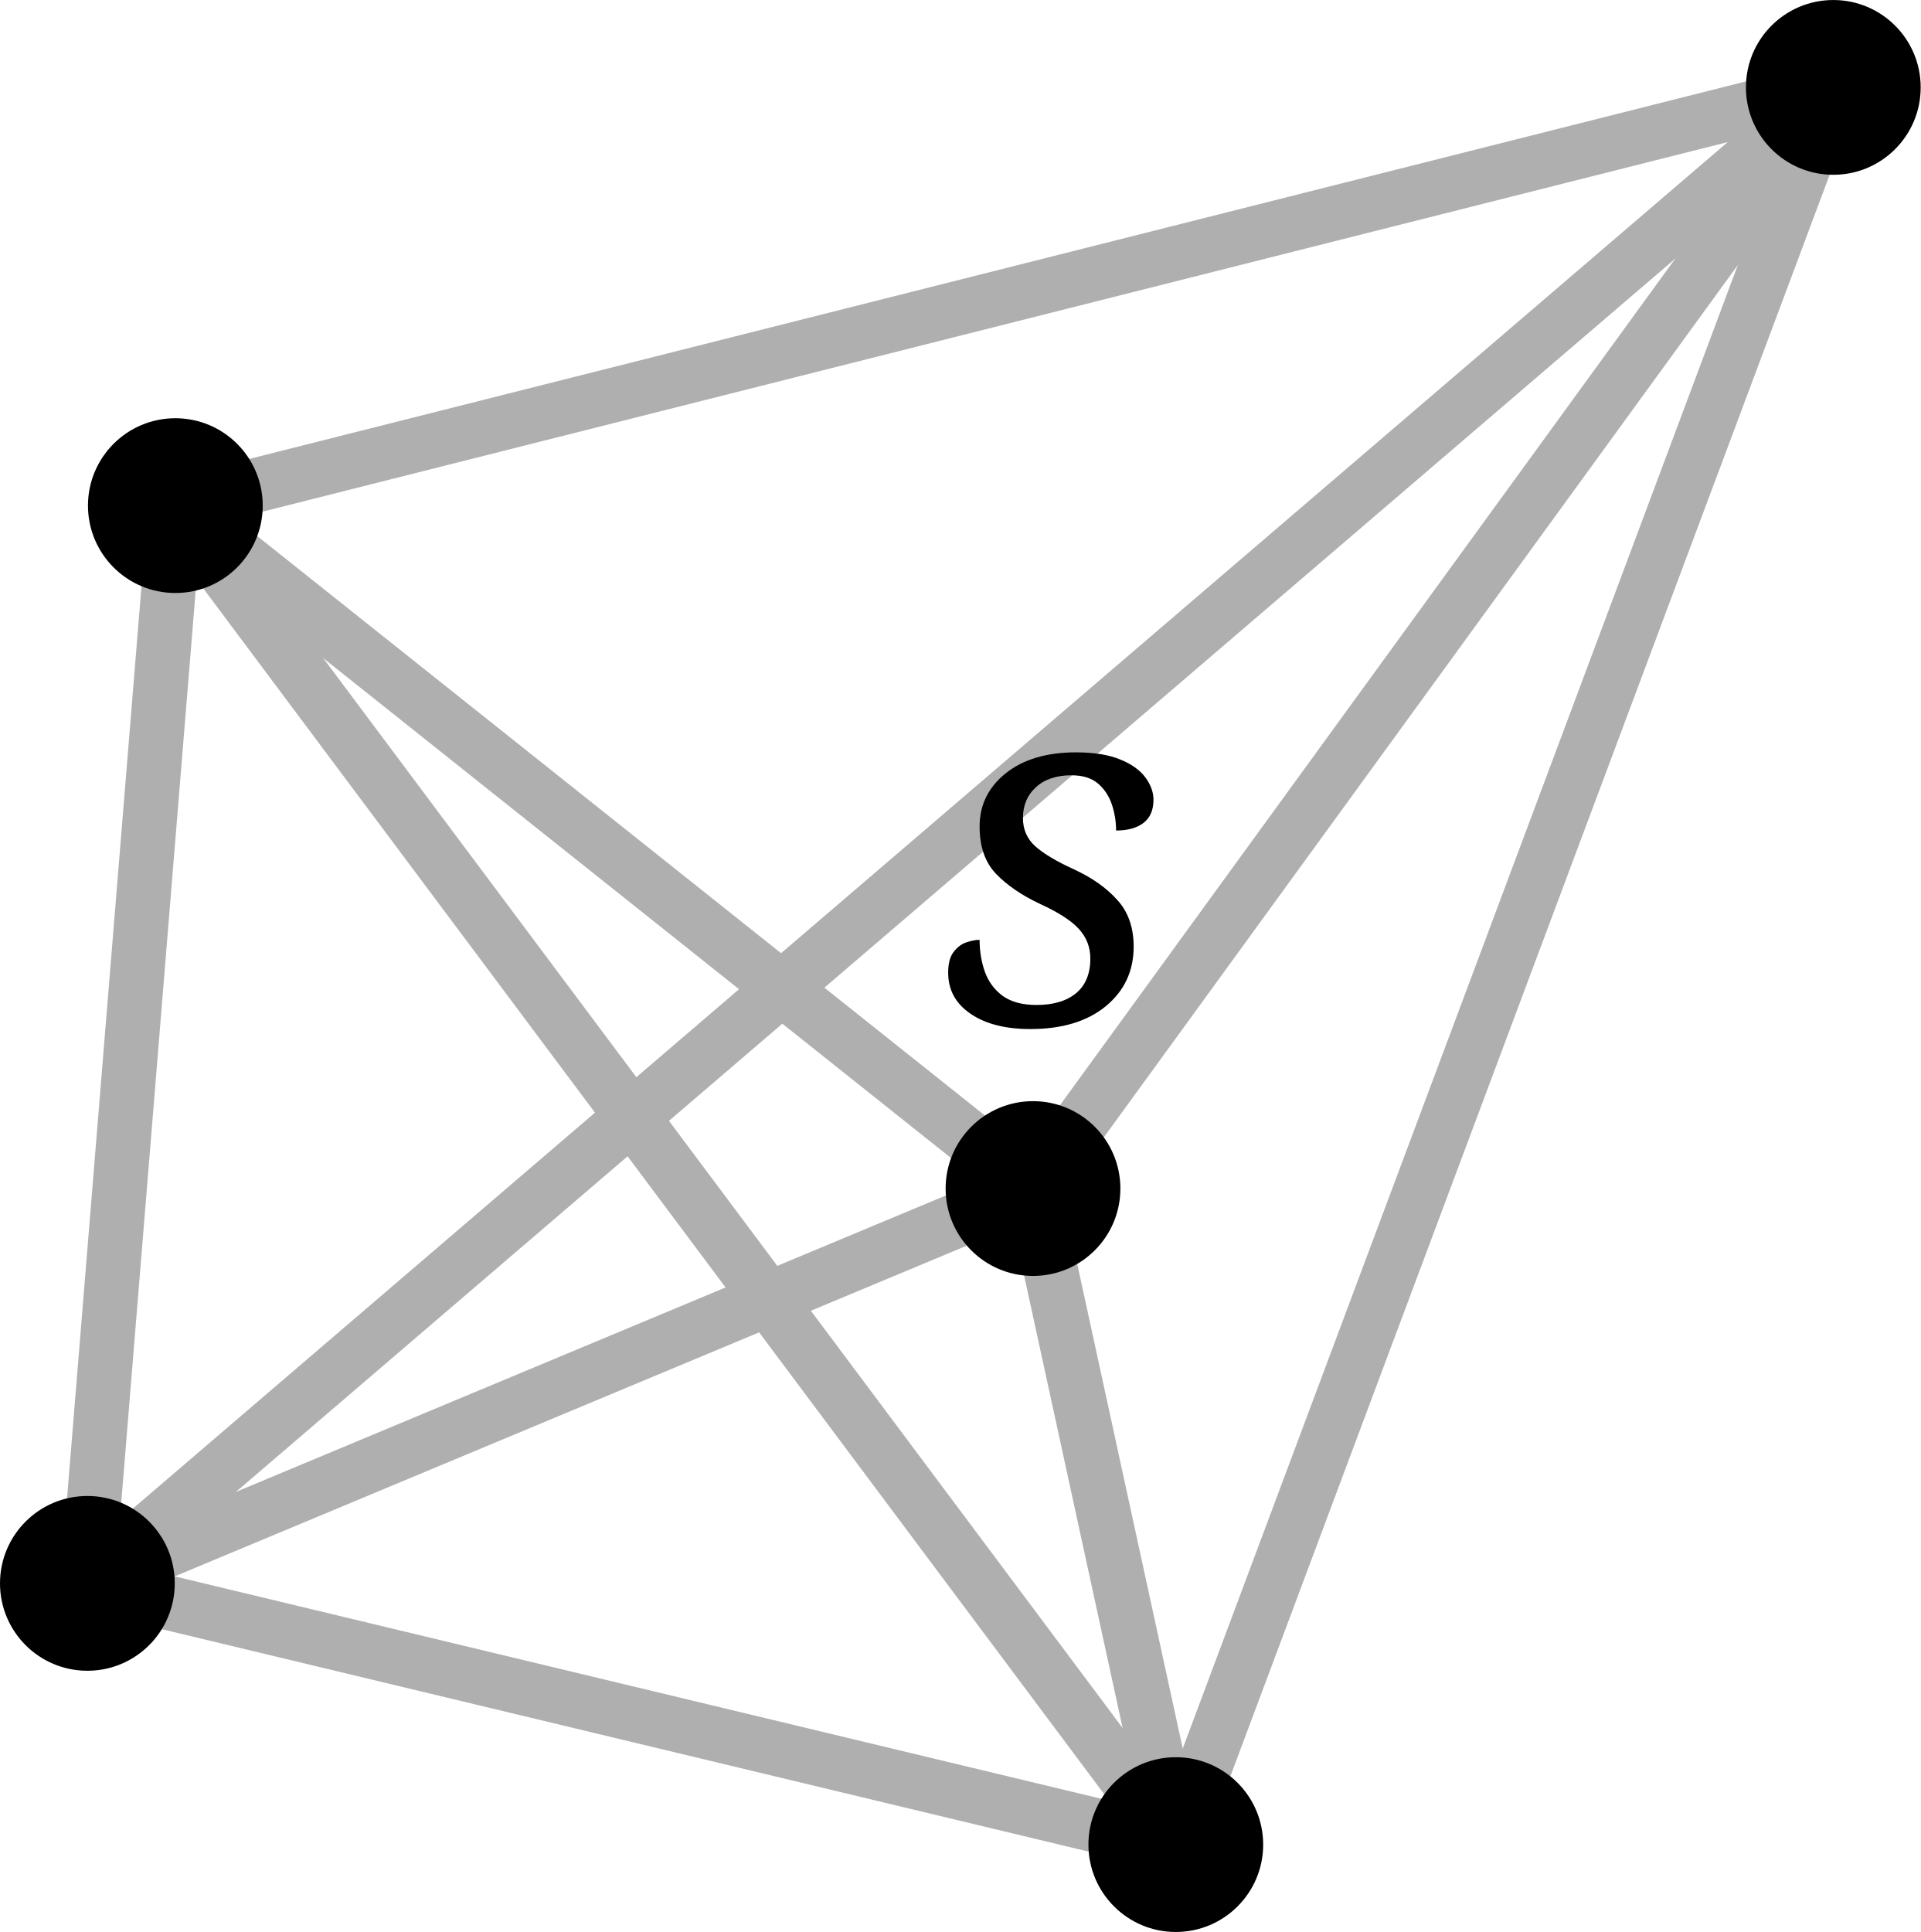
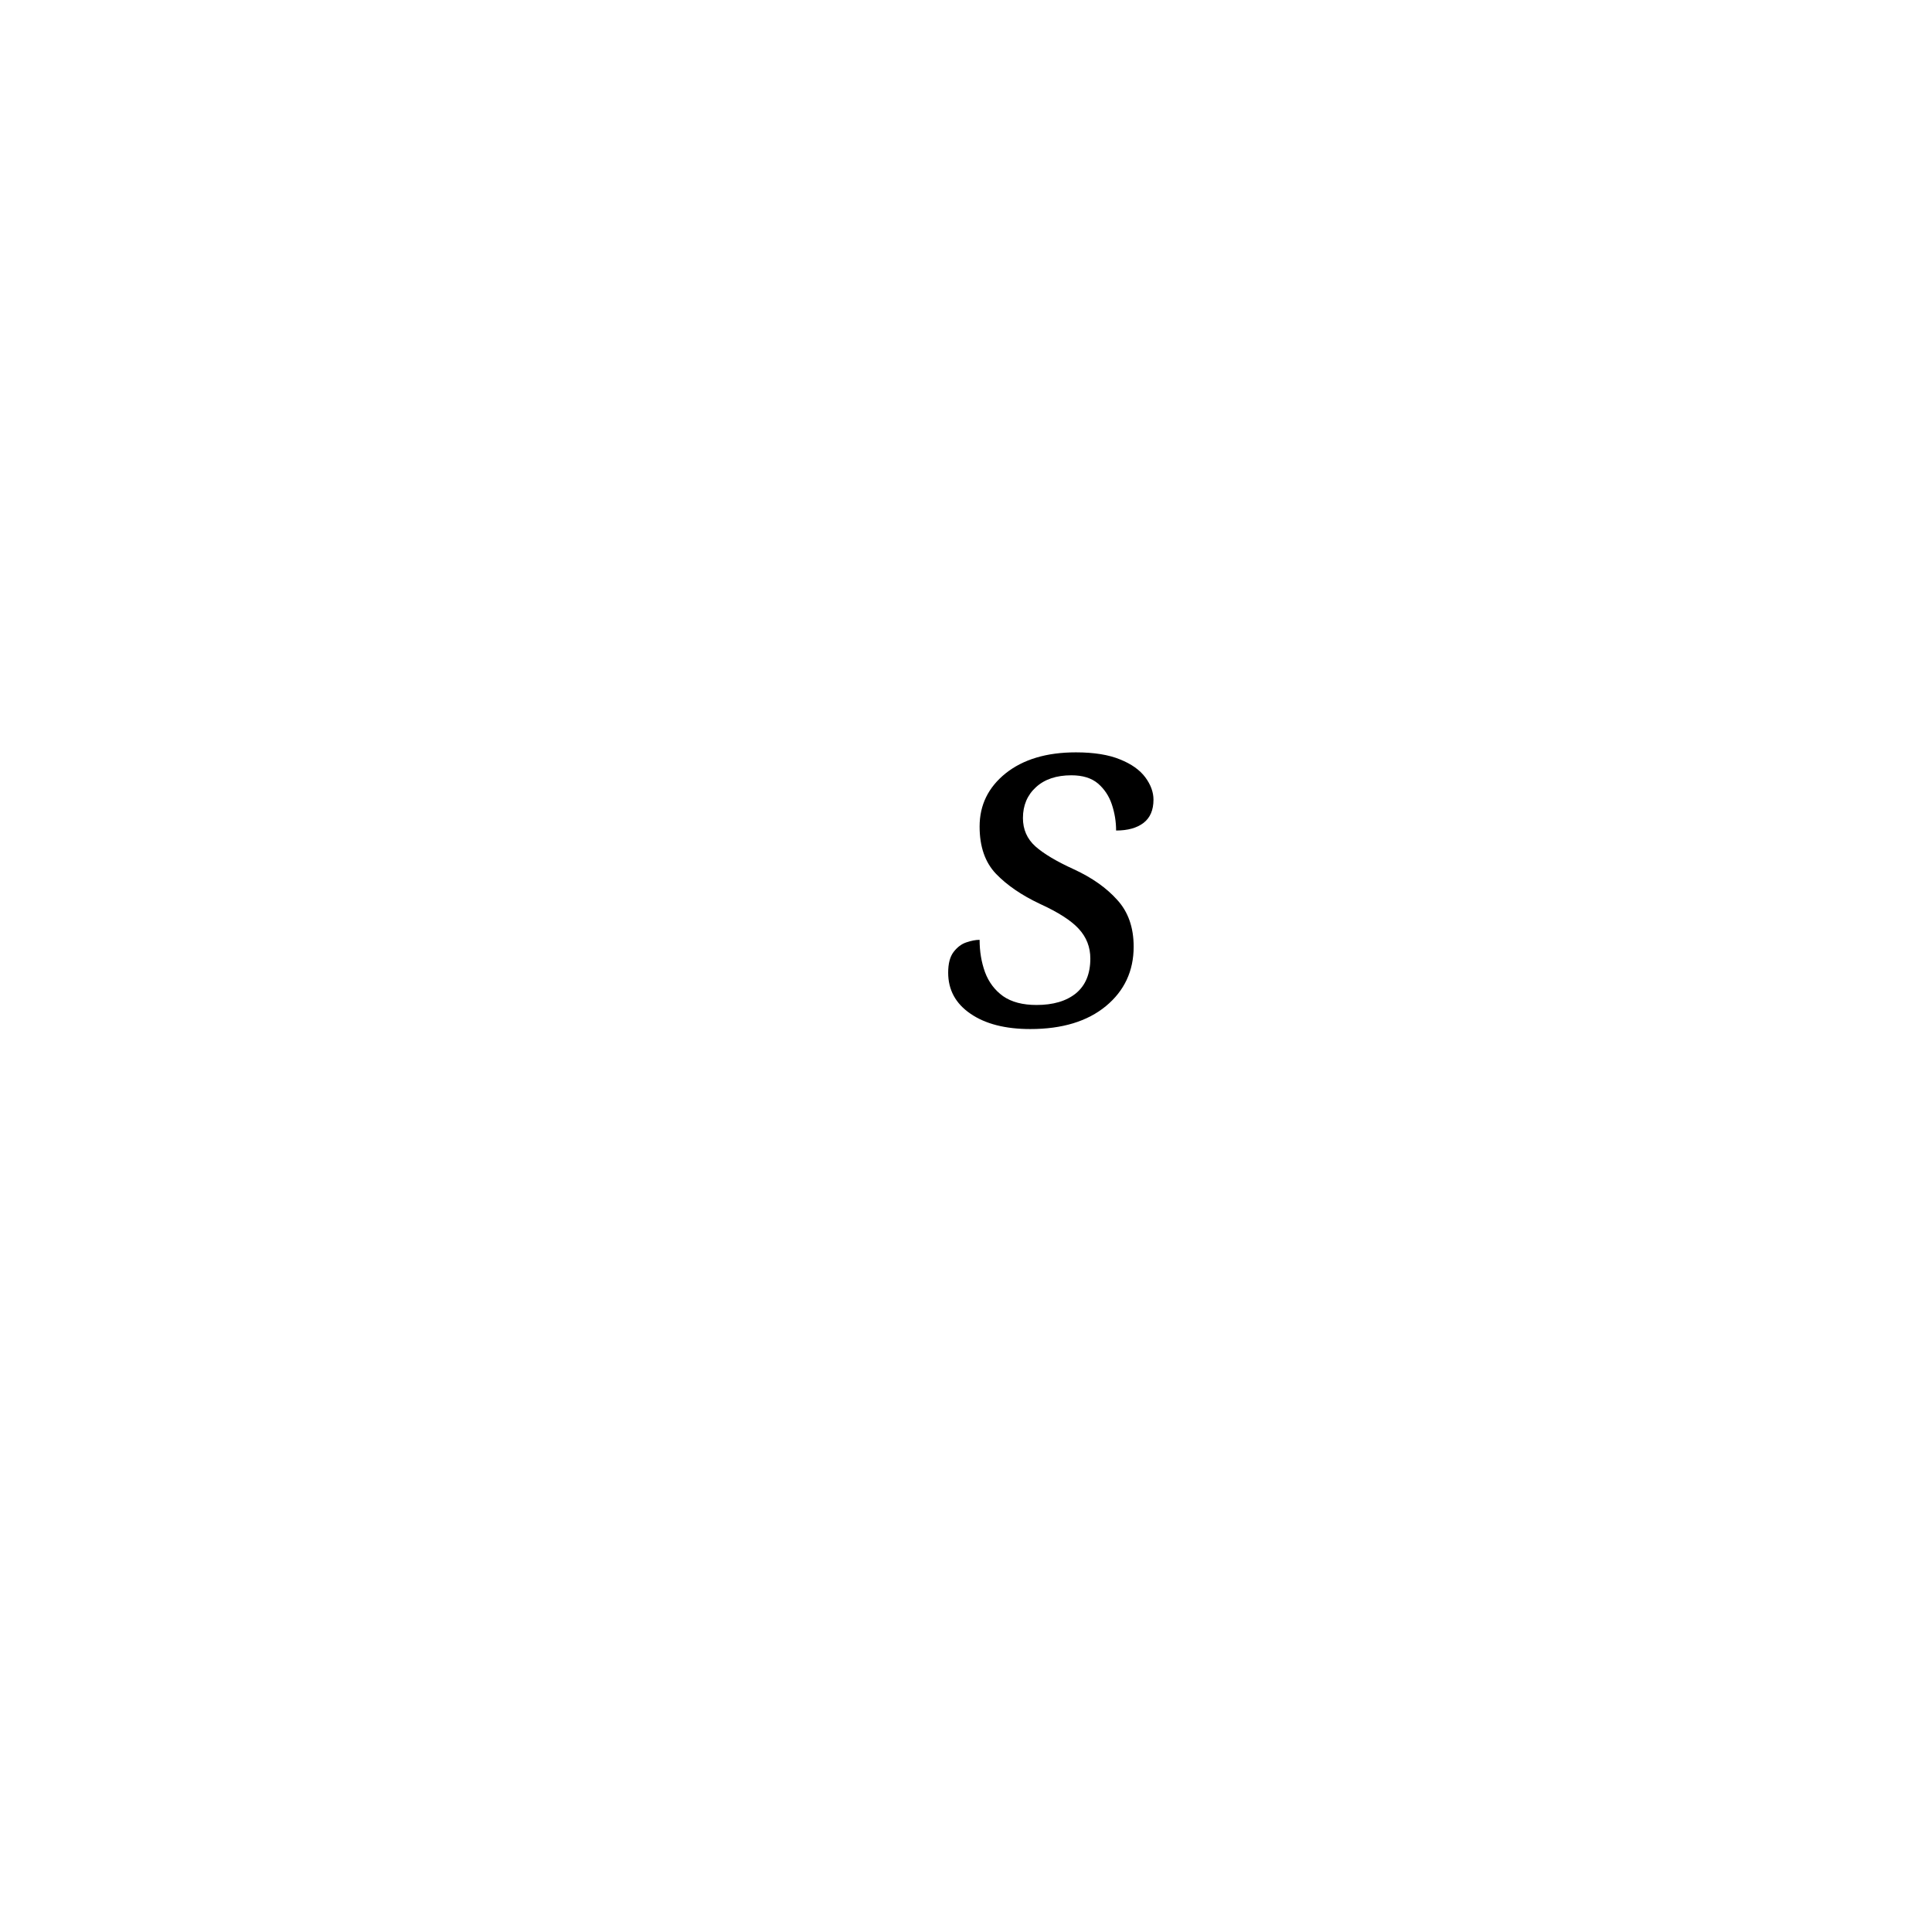
<svg xmlns="http://www.w3.org/2000/svg" width="29.909mm" height="30.082mm" viewBox="0 0 105.977 106.588" id="svg2" version="1.1">
  <defs id="defs4" />
  <g id="layer1" transform="translate(-31.03898,-23.03996)">
-     <g id="g4285">
-       <path id="path4136" d="M 88.036,88.612 40.714,50.934" style="fill:none;fill-rule:evenodd;stroke:#afafaf;stroke-width:3;stroke-linecap:butt;stroke-linejoin:miter;stroke-miterlimit:4;stroke-dasharray:none;stroke-opacity:1" />
-       <path id="path4136-4" d="M 35.86,110.395 40.714,50.934" style="fill:none;fill-rule:evenodd;stroke:#afafaf;stroke-width:3;stroke-linecap:butt;stroke-linejoin:miter;stroke-miterlimit:4;stroke-dasharray:none;stroke-opacity:1" />
-       <path id="path4136-4-7" d="M 95.915,124.807 35.86,110.395" style="fill:none;fill-rule:evenodd;stroke:#afafaf;stroke-width:3;stroke-linecap:butt;stroke-linejoin:miter;stroke-miterlimit:4;stroke-dasharray:none;stroke-opacity:1" />
-       <path id="path4136-4-7-5" d="m 88.036,88.612 7.88,36.195" style="fill:none;fill-rule:evenodd;stroke:#afafaf;stroke-width:3;stroke-linecap:butt;stroke-linejoin:miter;stroke-miterlimit:4;stroke-dasharray:none;stroke-opacity:1" />
-       <path id="path4136-4-7-7" d="m 88.036,88.612 -52.175,21.783" style="fill:none;fill-rule:evenodd;stroke:#afafaf;stroke-width:3;stroke-linecap:butt;stroke-linejoin:miter;stroke-miterlimit:4;stroke-dasharray:none;stroke-opacity:1" />
-       <path id="path4136-4-7-2" d="M 132.194,27.861 95.915,124.807" style="fill:none;fill-rule:evenodd;stroke:#afafaf;stroke-width:3;stroke-linecap:butt;stroke-linejoin:miter;stroke-miterlimit:4;stroke-dasharray:none;stroke-opacity:1" />
-       <path id="path4136-4-7-3" d="M 40.714,50.934 132.194,27.861" style="fill:none;fill-rule:evenodd;stroke:#afafaf;stroke-width:3;stroke-linecap:butt;stroke-linejoin:miter;stroke-miterlimit:4;stroke-dasharray:none;stroke-opacity:1" />
-       <path id="path4136-4-7-73" d="M 88.036,88.612 132.194,27.861" style="fill:none;fill-rule:evenodd;stroke:#afafaf;stroke-width:3;stroke-linecap:butt;stroke-linejoin:miter;stroke-miterlimit:4;stroke-dasharray:none;stroke-opacity:1" />
-       <path id="path4136-4-7-0" d="M 132.194,27.861 35.86,110.395" style="fill:none;fill-rule:evenodd;stroke:#afafaf;stroke-width:3;stroke-linecap:butt;stroke-linejoin:miter;stroke-miterlimit:4;stroke-dasharray:none;stroke-opacity:1" />
-       <path id="path4136-4-7-33" d="M 95.915,124.807 40.714,50.934" style="fill:none;fill-rule:evenodd;stroke:#afafaf;stroke-width:3;stroke-linecap:butt;stroke-linejoin:miter;stroke-miterlimit:4;stroke-dasharray:none;stroke-opacity:1" />
-     </g>
    <text xml:space="preserve" style="font-style:italic;font-variant:normal;font-weight:normal;font-stretch:normal;font-size:27.5px;line-height:125%;font-family:serif;-inkscape-font-specification:'serif Italic';letter-spacing:0px;word-spacing:0px;writing-mode:lr-tb;fill:#000000;fill-opacity:1;stroke:none;stroke-width:1px;stroke-linecap:butt;stroke-linejoin:miter;stroke-opacity:1" x="82.669" y="79.531" id="text4155">
      <tspan id="tspan4157" x="82.669" y="79.531">s</tspan>
    </text>
-     <g id="g4297">
-       <circle r="4.821" cy="88.612" cx="88.036" id="path4138" style="opacity:1;fill:#000000;fill-opacity:1;stroke:#000000;stroke-width:0;stroke-linecap:round;stroke-linejoin:miter;stroke-miterlimit:4;stroke-dasharray:none;stroke-dashoffset:0;stroke-opacity:1" />
-       <circle r="4.821" cy="50.934" cx="40.714" id="path4138-9" style="opacity:1;fill:#000000;fill-opacity:1;stroke:#000000;stroke-width:0;stroke-linecap:round;stroke-linejoin:miter;stroke-miterlimit:4;stroke-dasharray:none;stroke-dashoffset:0;stroke-opacity:1" />
-       <circle r="4.821" cy="27.861" cx="132.194" id="path4138-9-2" style="opacity:1;fill:#000000;fill-opacity:1;stroke:#000000;stroke-width:0;stroke-linecap:round;stroke-linejoin:miter;stroke-miterlimit:4;stroke-dasharray:none;stroke-dashoffset:0;stroke-opacity:1" />
-       <circle r="4.821" cy="124.807" cx="95.915" id="path4138-9-37" style="opacity:1;fill:#000000;fill-opacity:1;stroke:#000000;stroke-width:0;stroke-linecap:round;stroke-linejoin:miter;stroke-miterlimit:4;stroke-dasharray:none;stroke-dashoffset:0;stroke-opacity:1" />
-       <circle r="4.821" cy="110.395" cx="35.86" id="path4138-9-6" style="opacity:1;fill:#000000;fill-opacity:1;stroke:#000000;stroke-width:0;stroke-linecap:round;stroke-linejoin:miter;stroke-miterlimit:4;stroke-dasharray:none;stroke-dashoffset:0;stroke-opacity:1" />
-     </g>
  </g>
</svg>
